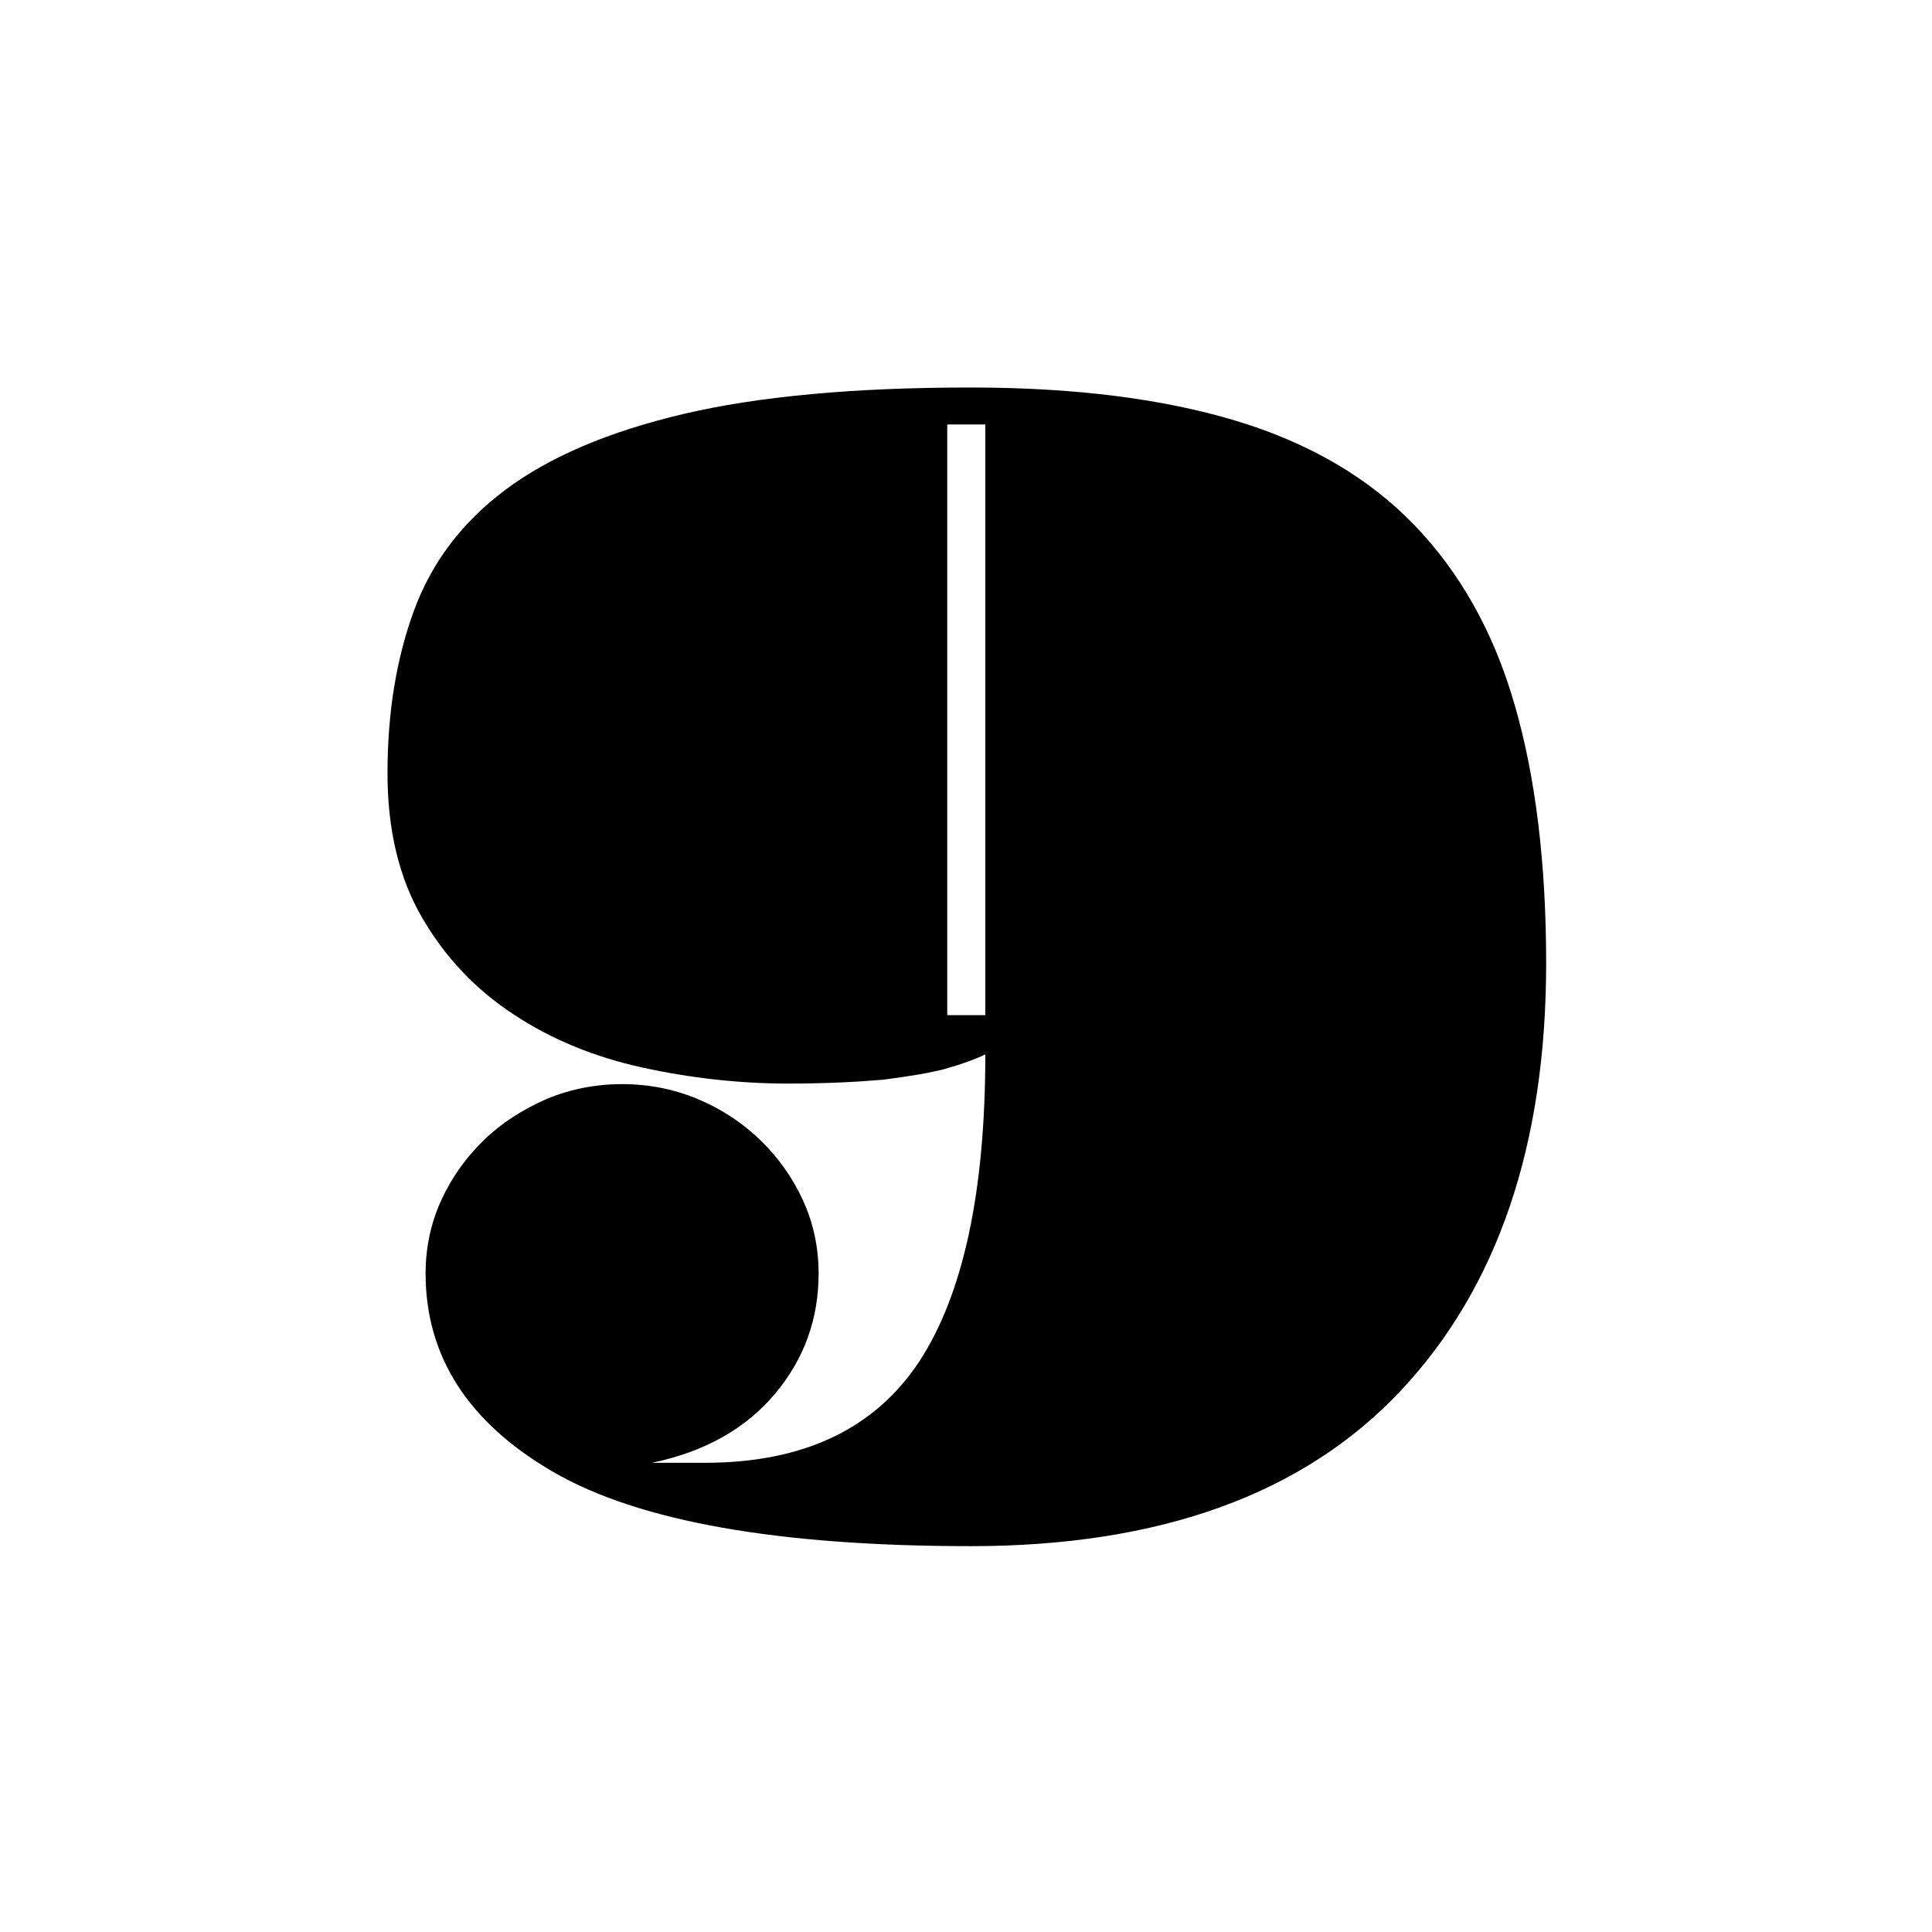
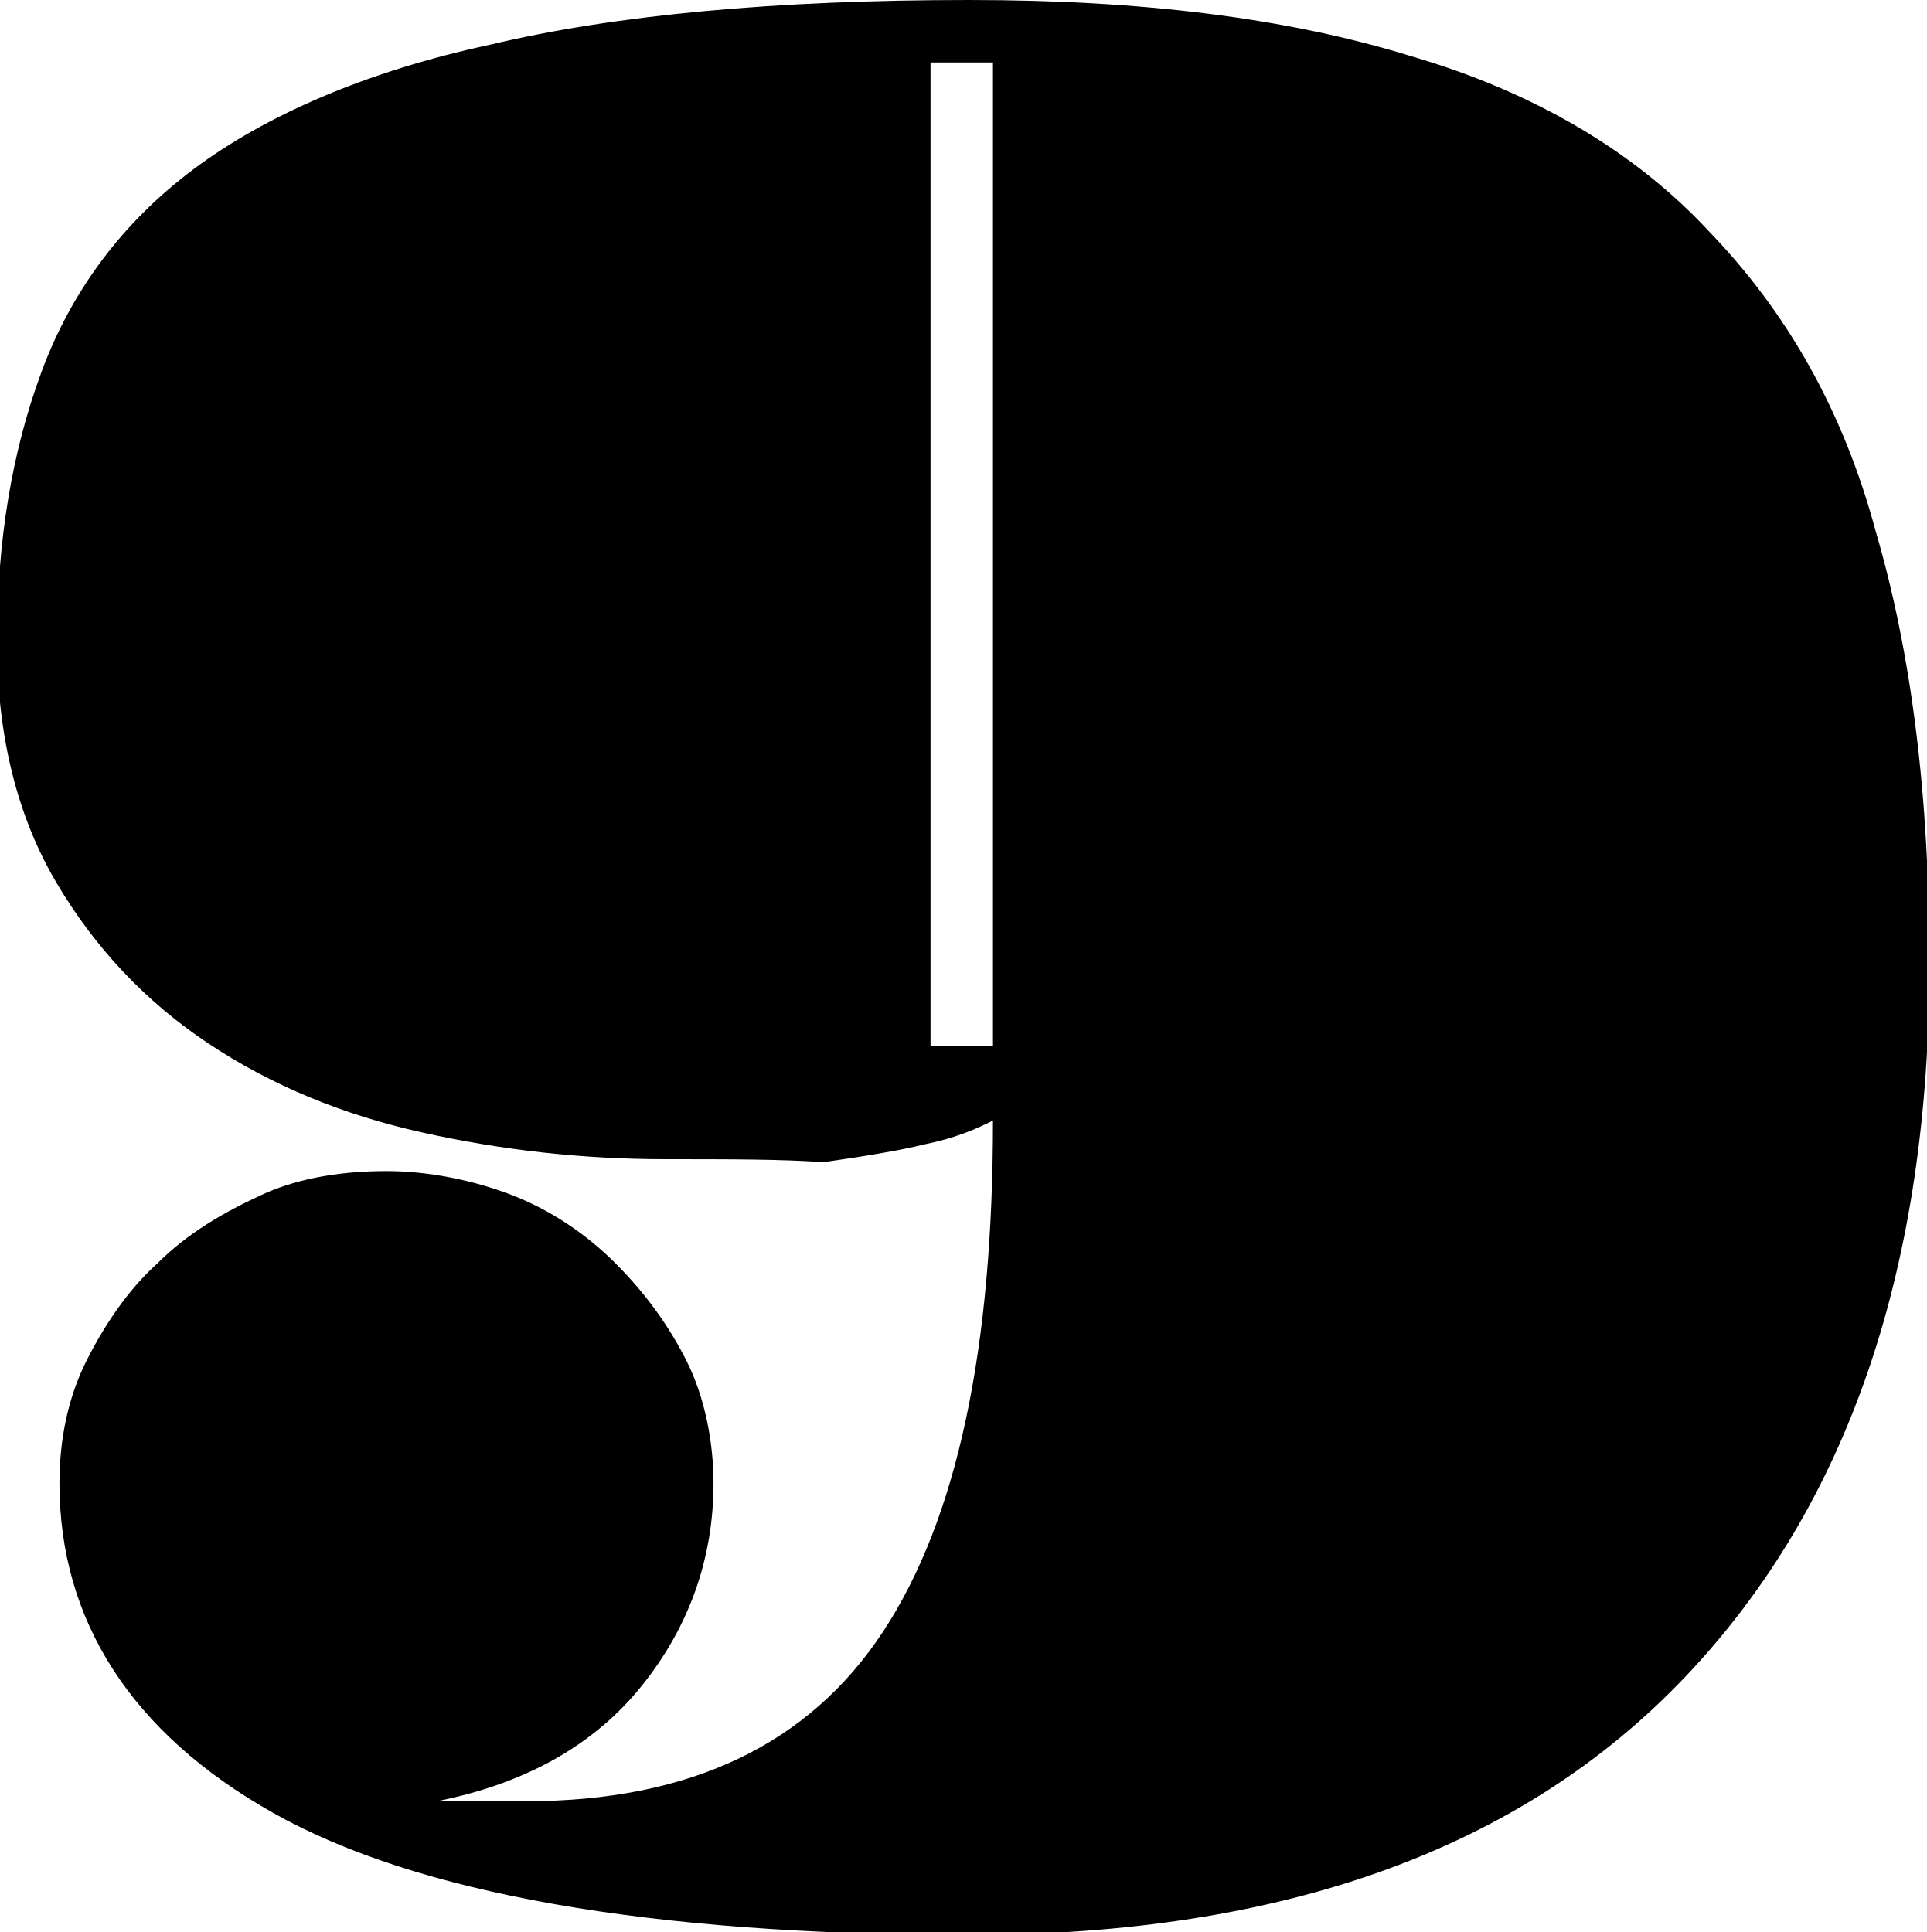
- <svg xmlns="http://www.w3.org/2000/svg" id="Layer_1" viewBox="-70 132 350 350">
+ <svg xmlns="http://www.w3.org/2000/svg" id="Layer_1" viewBox="-208.9 233.8 64.8 65">
  <g id="XMLID_41_">
-     <path id="XMLID_42_" d="M72.8 328.3c-8.9 0-17.7-1-26.4-2.9s-16.5-5.1-23.3-9.6c-6.9-4.5-12.4-10.3-16.6-17.5-4.2-7.2-6.3-15.9-6.3-26.2 0-11 1.6-20.8 4.8-29.5s8.7-16 16.6-21.9c7.9-5.9 18.6-10.5 32.2-13.7 13.6-3.2 30.9-4.8 52-4.8 18.7 0 34.7 2 48 6s24.1 10.3 32.4 18.9c8.3 8.6 14.4 19.4 18.2 32.6 3.8 13.1 5.7 28.8 5.7 46.8 0 32.9-8.8 58.8-26.4 77.5s-43.6 28.1-77.8 28.1c-35 0-60.2-4.5-75.6-13.4s-23.2-20.9-23.2-36c0-4.8 1-9.3 2.9-13.4s4.5-7.7 7.7-10.8c3.2-3.1 7-5.5 11.3-7.4 4.3-1.8 8.9-2.7 13.7-2.7s9.4.9 13.7 2.7c4.3 1.8 8.1 4.3 11.3 7.4s5.8 6.7 7.7 10.8c1.9 4.1 2.9 8.6 2.9 13.4 0 8.2-2.6 15.5-7.9 21.8-5.3 6.3-12.7 10.5-22.3 12.5h9.6c17.8 0 30.7-6.1 38.8-18.3 8-12.2 12-30.8 12-55.7-1.8.9-4.3 1.8-7.5 2.7-2.7.7-6.4 1.3-11 1.9-4.7.4-10.4.7-17.2.7zm28.8-12.4h6.9v-107h-6.9v107z" class="st0" />
+     <path id="XMLID_42_" d="M-186.5 272.8c-2.8 0-5.5-.3-8.2-.9-2.7-.6-5.1-1.6-7.2-3-2.1-1.4-3.8-3.2-5.1-5.4-1.3-2.2-2-4.9-2-8.1 0-3.4.5-6.4 1.5-9.1 1-2.7 2.7-5 5.1-6.8 2.4-1.8 5.8-3.3 10-4.2 4.2-1 9.6-1.5 16.1-1.5 5.8 0 10.7.6 14.9 1.9 4.1 1.2 7.5 3.2 10 5.9 2.6 2.7 4.5 6 5.6 10.1 1.2 4.1 1.8 8.9 1.8 14.5 0 10.2-2.7 18.2-8.2 24-5.5 5.8-13.5 8.7-24.1 8.7-10.8 0-18.6-1.4-23.4-4.1s-7.2-6.5-7.2-11.1c0-1.5.3-2.9.9-4.1s1.4-2.4 2.4-3.3c1-1 2.2-1.7 3.5-2.3 1.3-.6 2.8-.8 4.2-.8s2.9.3 4.2.8 2.5 1.3 3.5 2.3c1 1 1.8 2.1 2.4 3.3s.9 2.7.9 4.1c0 2.5-.8 4.8-2.4 6.8s-3.9 3.3-6.9 3.9h3c5.5 0 9.5-1.9 12-5.7 2.5-3.8 3.7-9.5 3.7-17.2-.6.3-1.3.6-2.3.8-.8.2-2 .4-3.4.6-1.4-.1-3.2-.1-5.3-.1zm8.9-3.8h2.1v-33.1h-2.1V269z" class="st0" />
  </g>
</svg>
